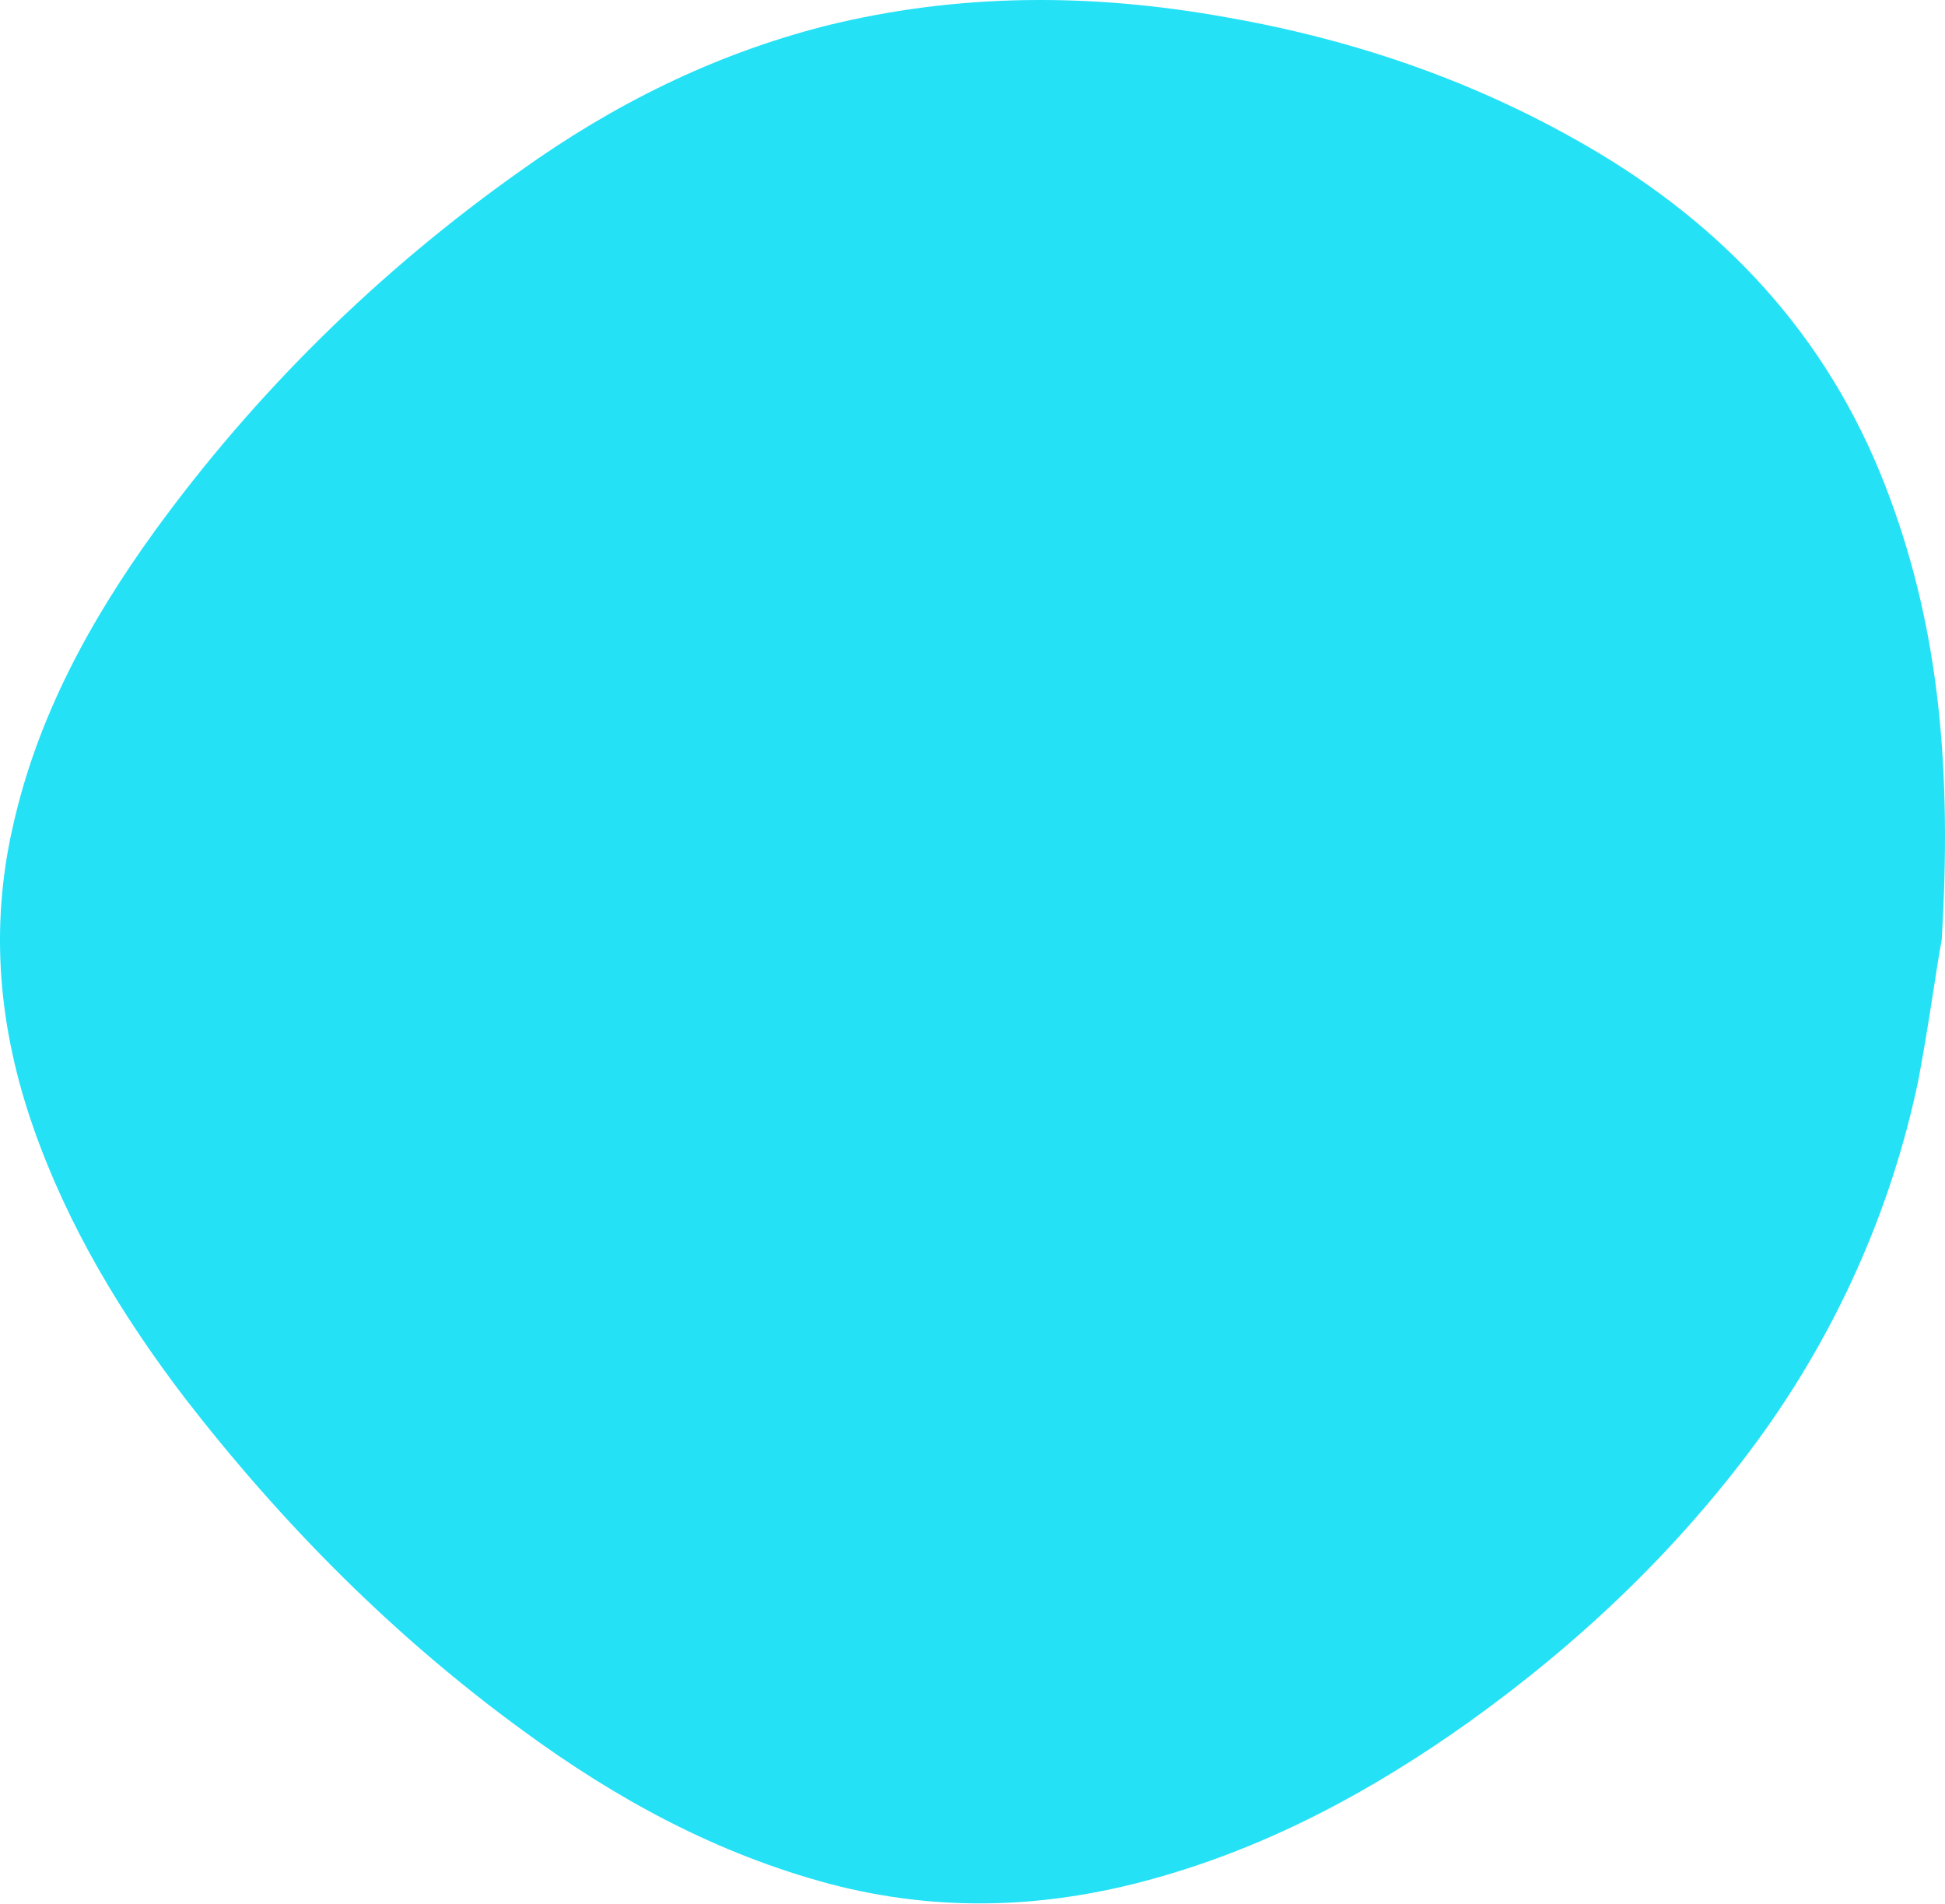
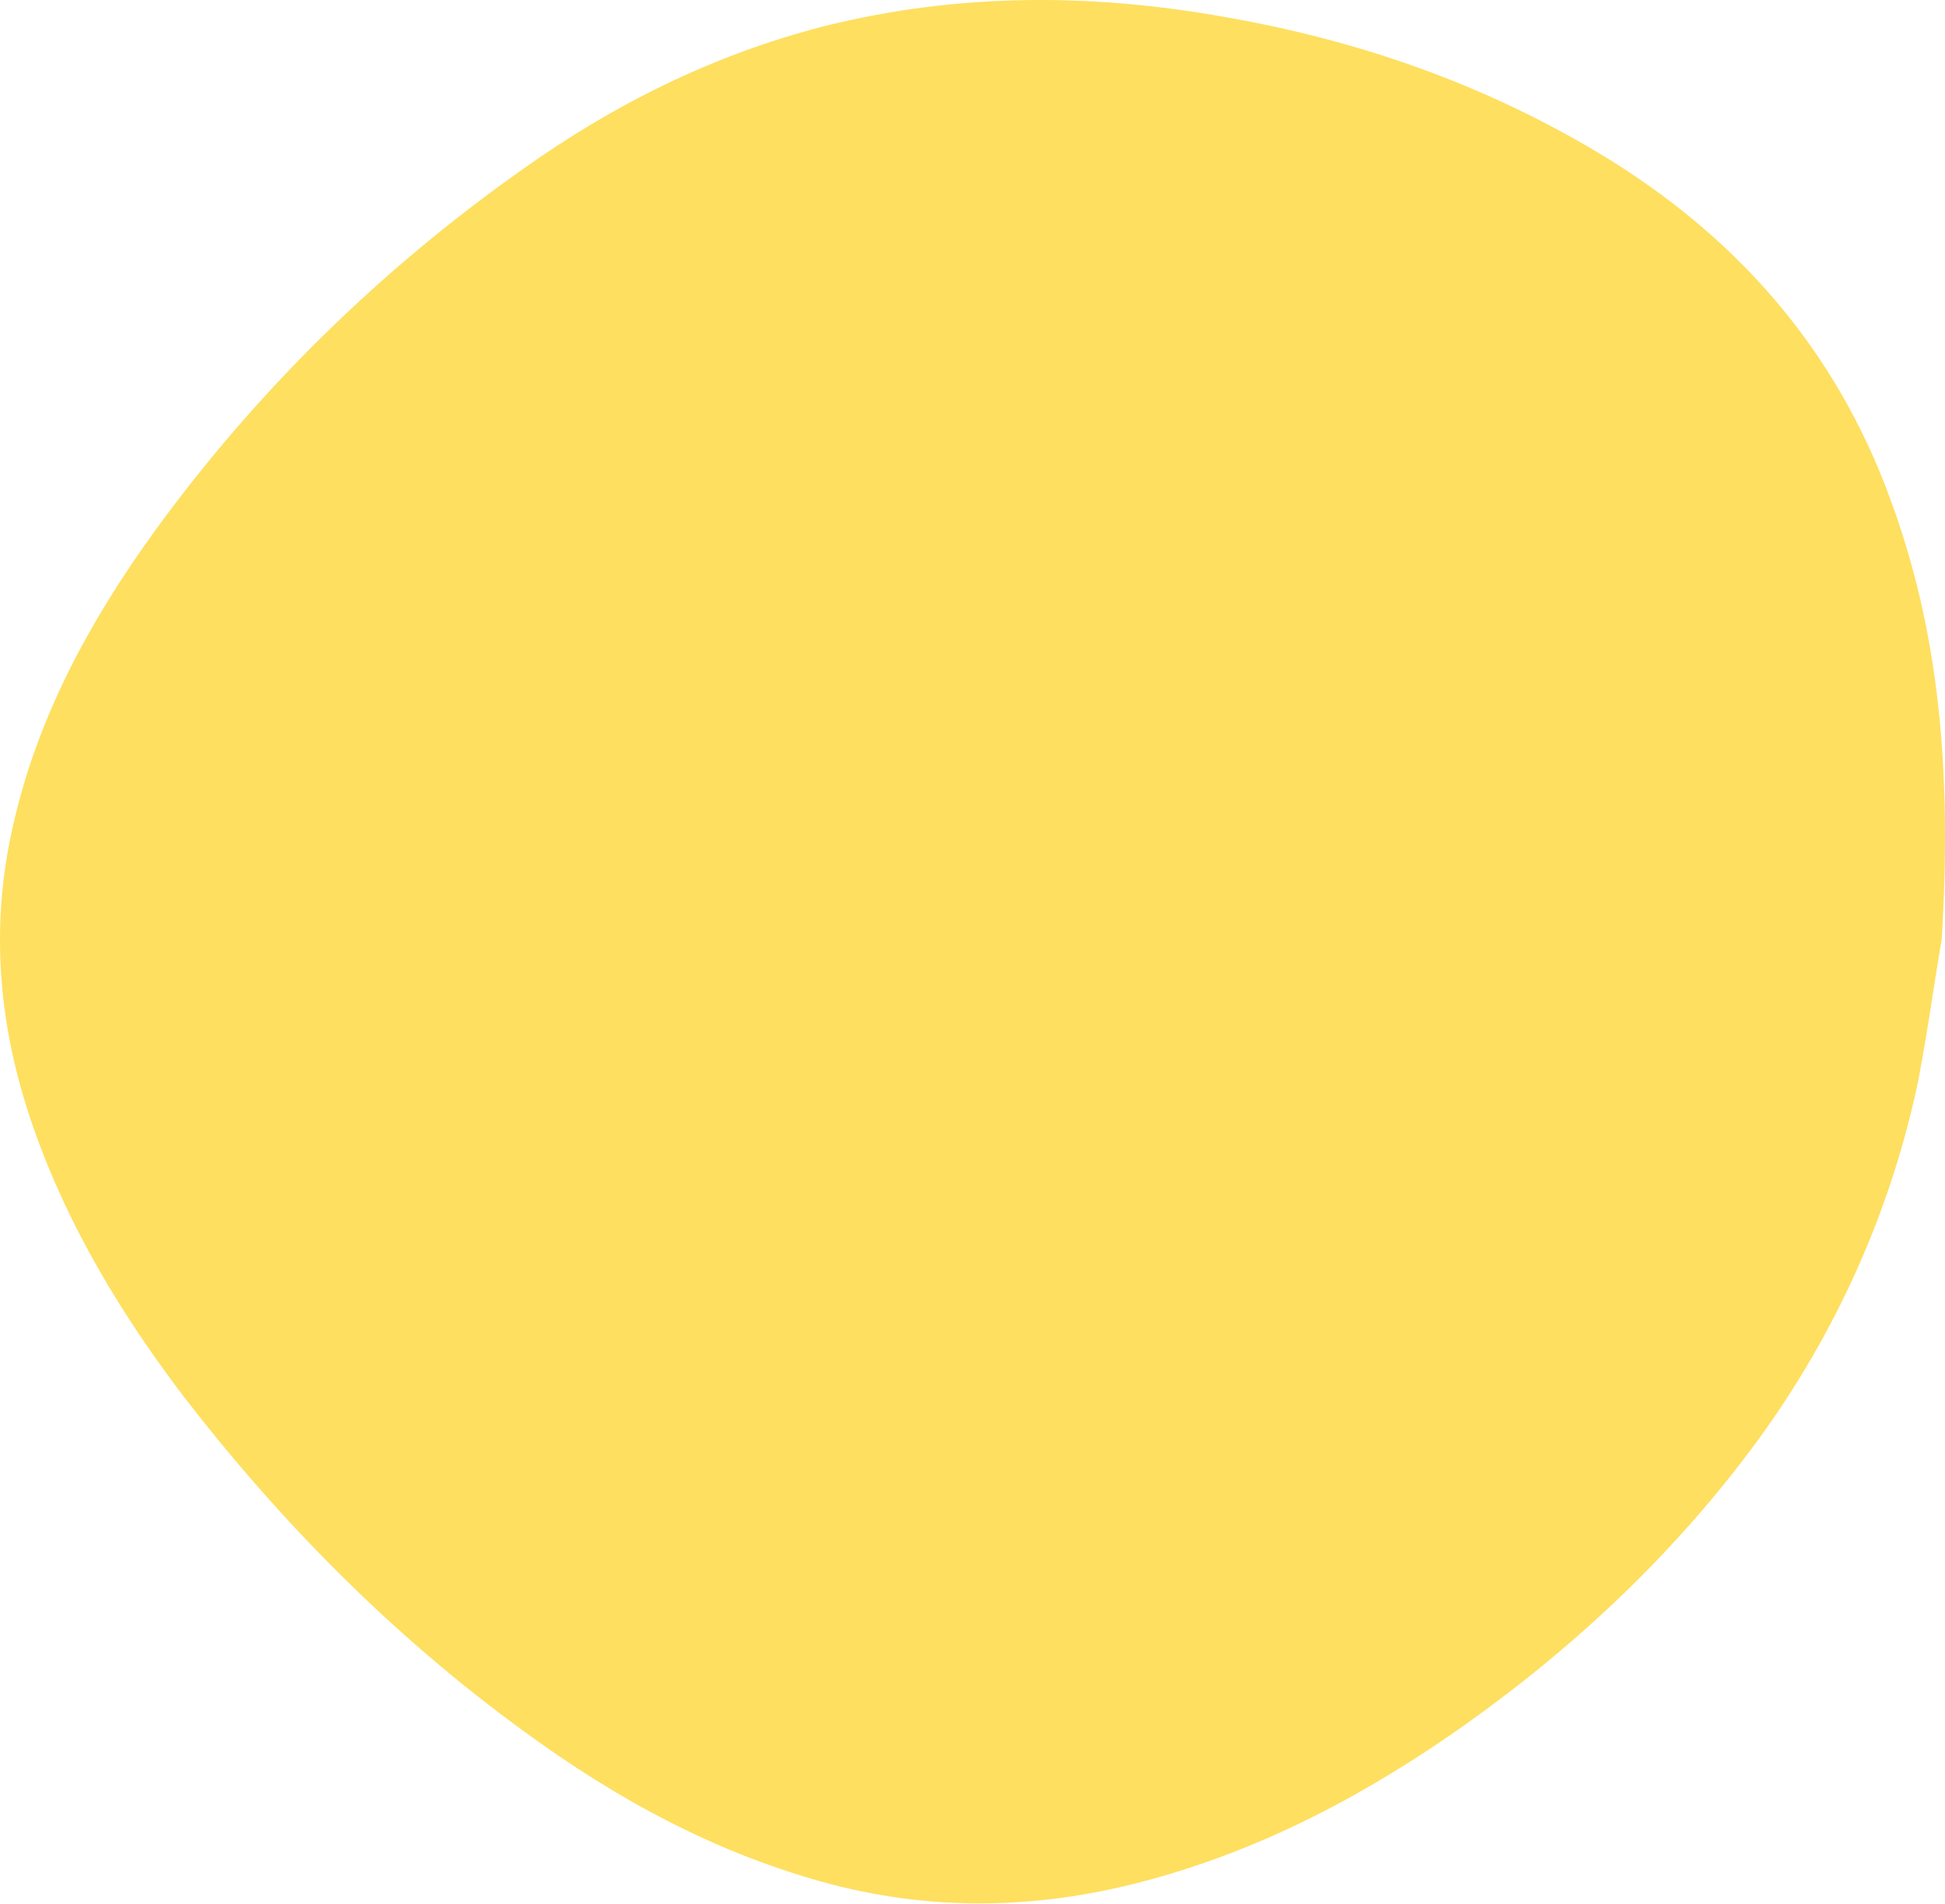
<svg xmlns="http://www.w3.org/2000/svg" width="372px" height="364px" viewBox="0 0 372 364" version="1.1">
  <defs />
  <g id="↳-Registration-(v2.2.1)" stroke="none" stroke-width="1" fill="none" fill-rule="evenodd">
-     <g id="Landing-Page" transform="translate(-891, -2350)" fill="#24E1F6">
+     <g id="Landing-Page" transform="translate(-891, -2350)" fill="#FEDF5F">
      <g id="Agenda" transform="translate(176, 2280)">
        <path d="M1086.367,254.245 C1088.328,286.627 1085.924,313.228 1076.458,338.771 C1065.993,367.315 1047.049,389.021 1020.55,404.872 C998.683,417.905 975.057,426.213 949.748,430.659 C923.996,435.323 898.409,435.396 872.745,429.019 C851.46,423.565 832.289,414.018 814.623,401.386 C787.529,382.244 763.885,358.971 744.631,332.492 C732.103,315.183 722.143,296.794 717.512,276.169 C712.956,256.407 714.791,237.119 721.447,218.182 C728.028,199.453 738.215,182.581 750.249,166.779 C768.851,142.717 790.238,121.085 815.154,102.95 C832.934,89.917 852.093,79.471 873.897,73.677 C894.448,68.309 914.847,68.977 935.322,74.649 C957.493,80.746 977.285,91.435 995.773,104.565 C1017.033,119.773 1035.723,137.494 1051.111,158.447 C1066.202,179.09 1076.672,202.51 1081.862,227.231 C1083.937,238.127 1085.329,248.791 1086.367,254.245 Z" id="Shape-Copy-2" transform="translate(901, 252) scale(1, -1) translate(-901, -252) " />
      </g>
    </g>
  </g>
</svg>
